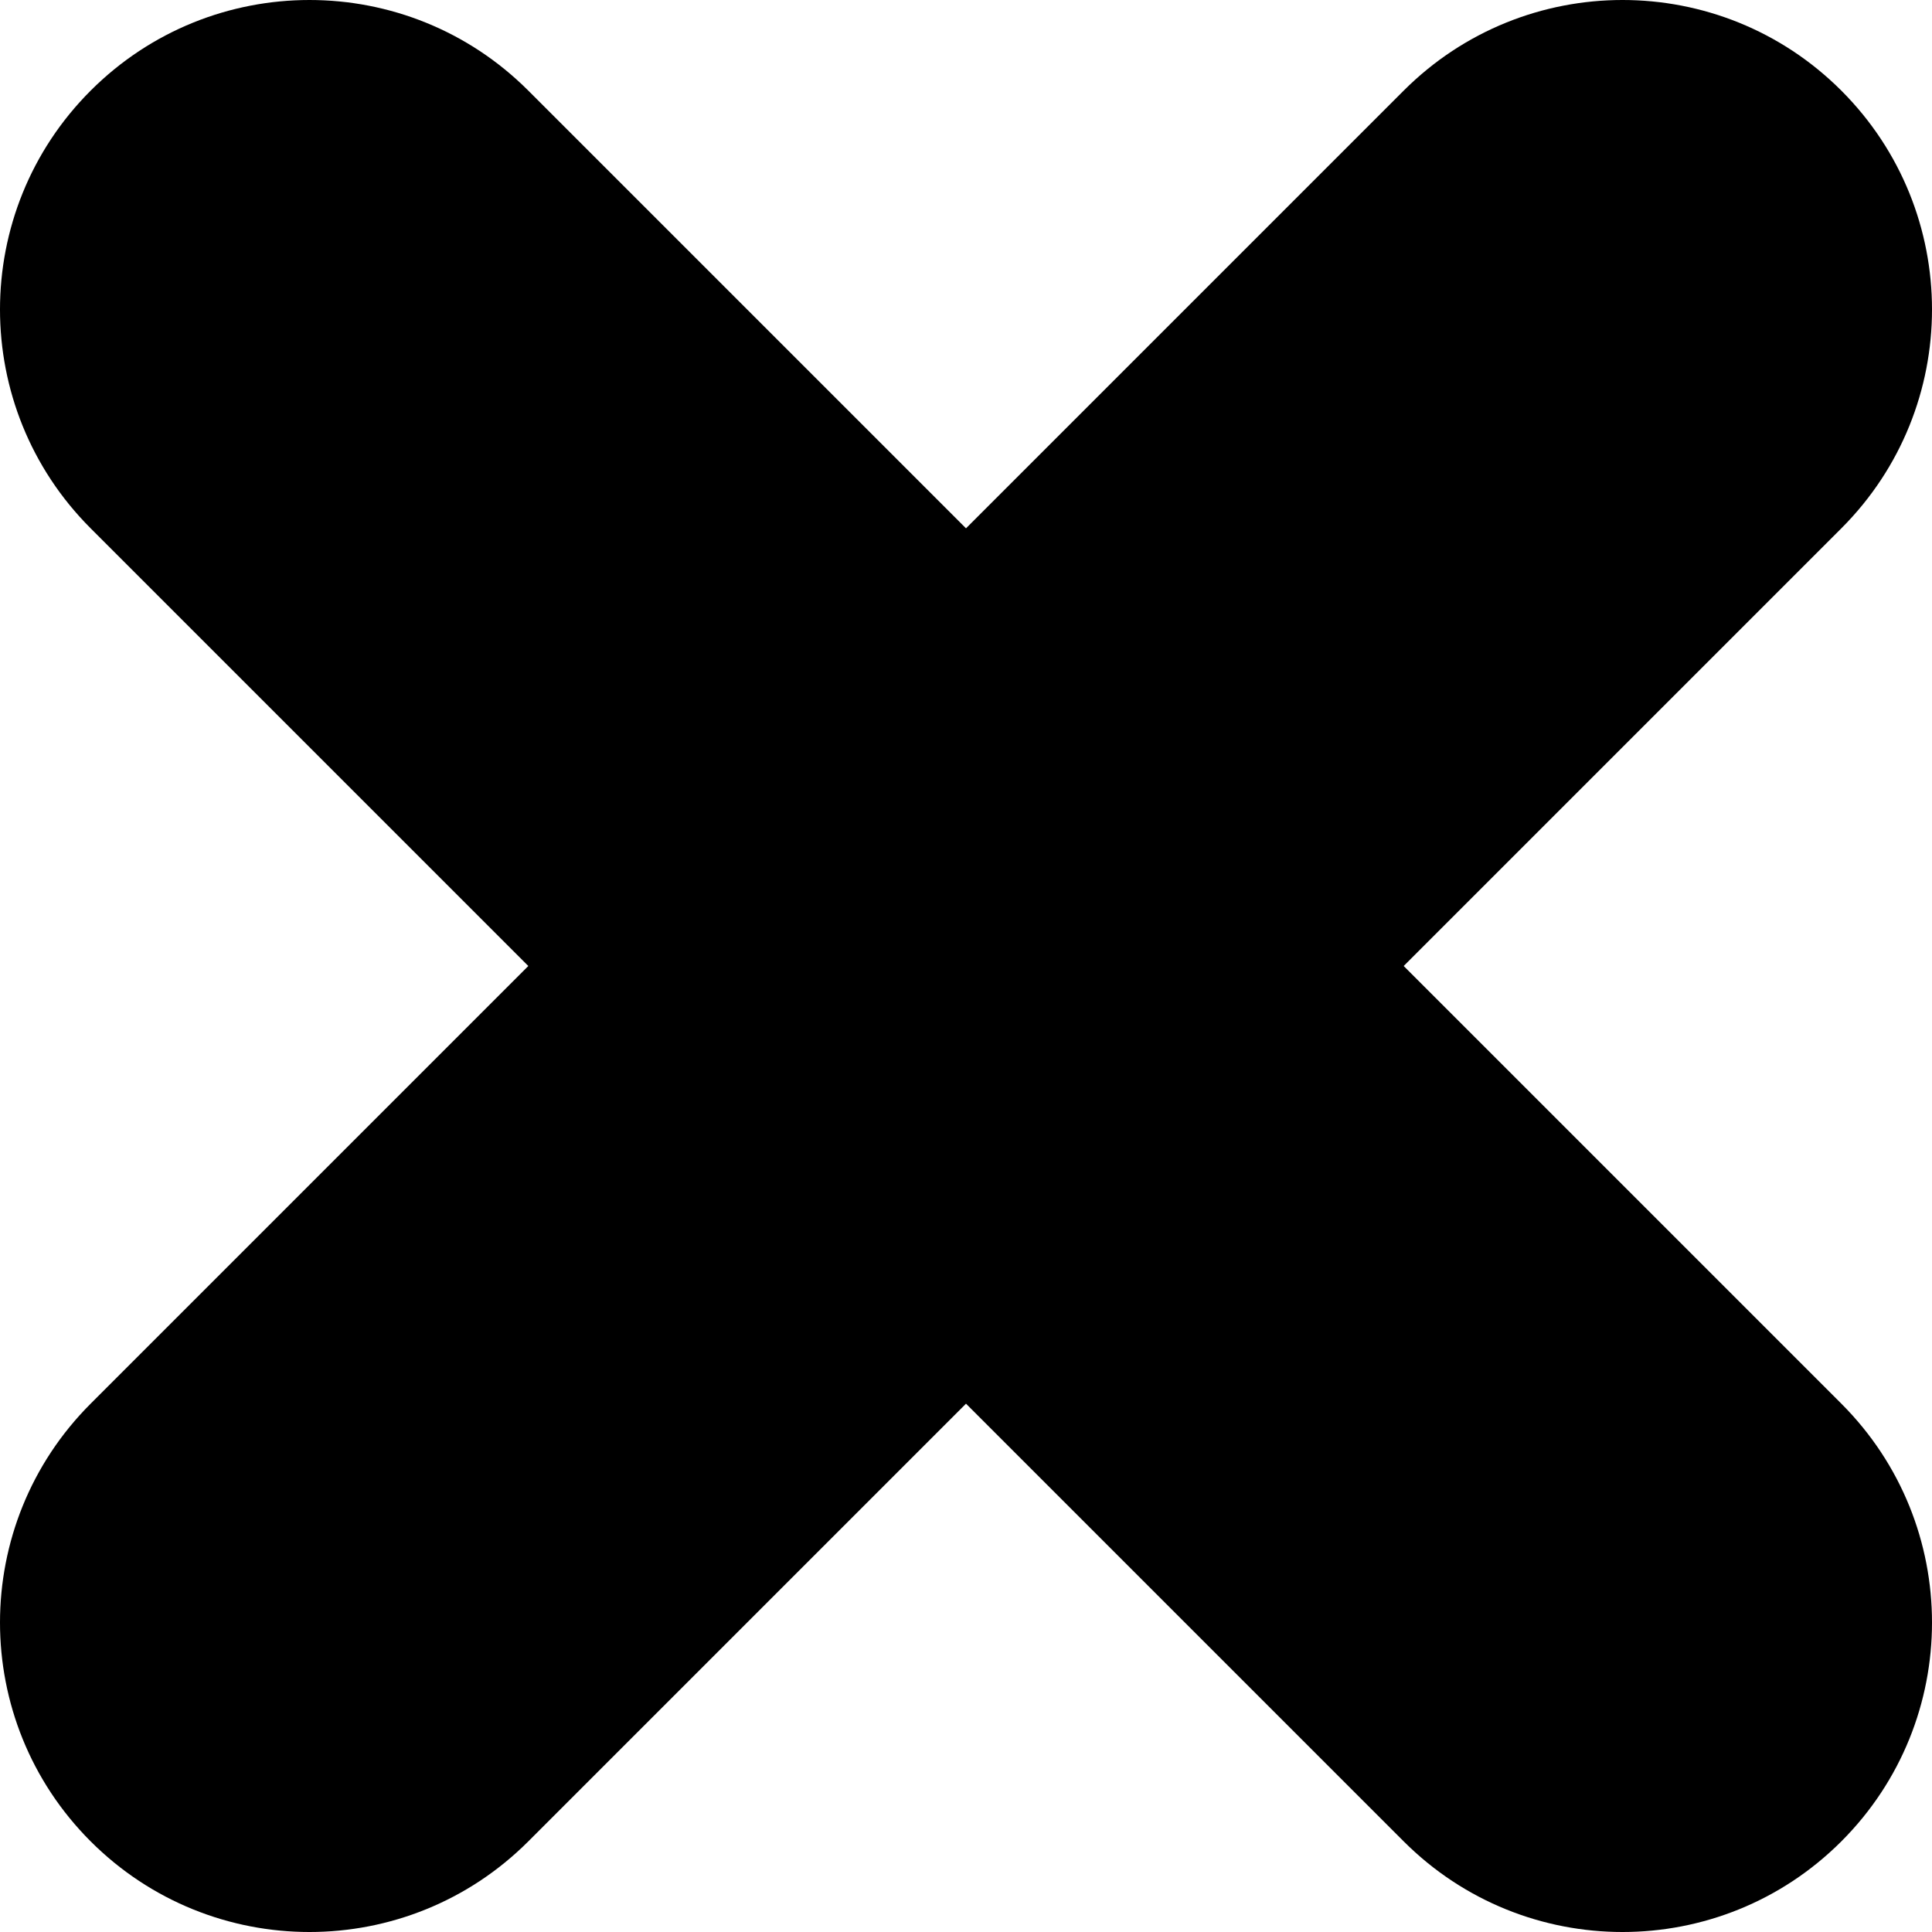
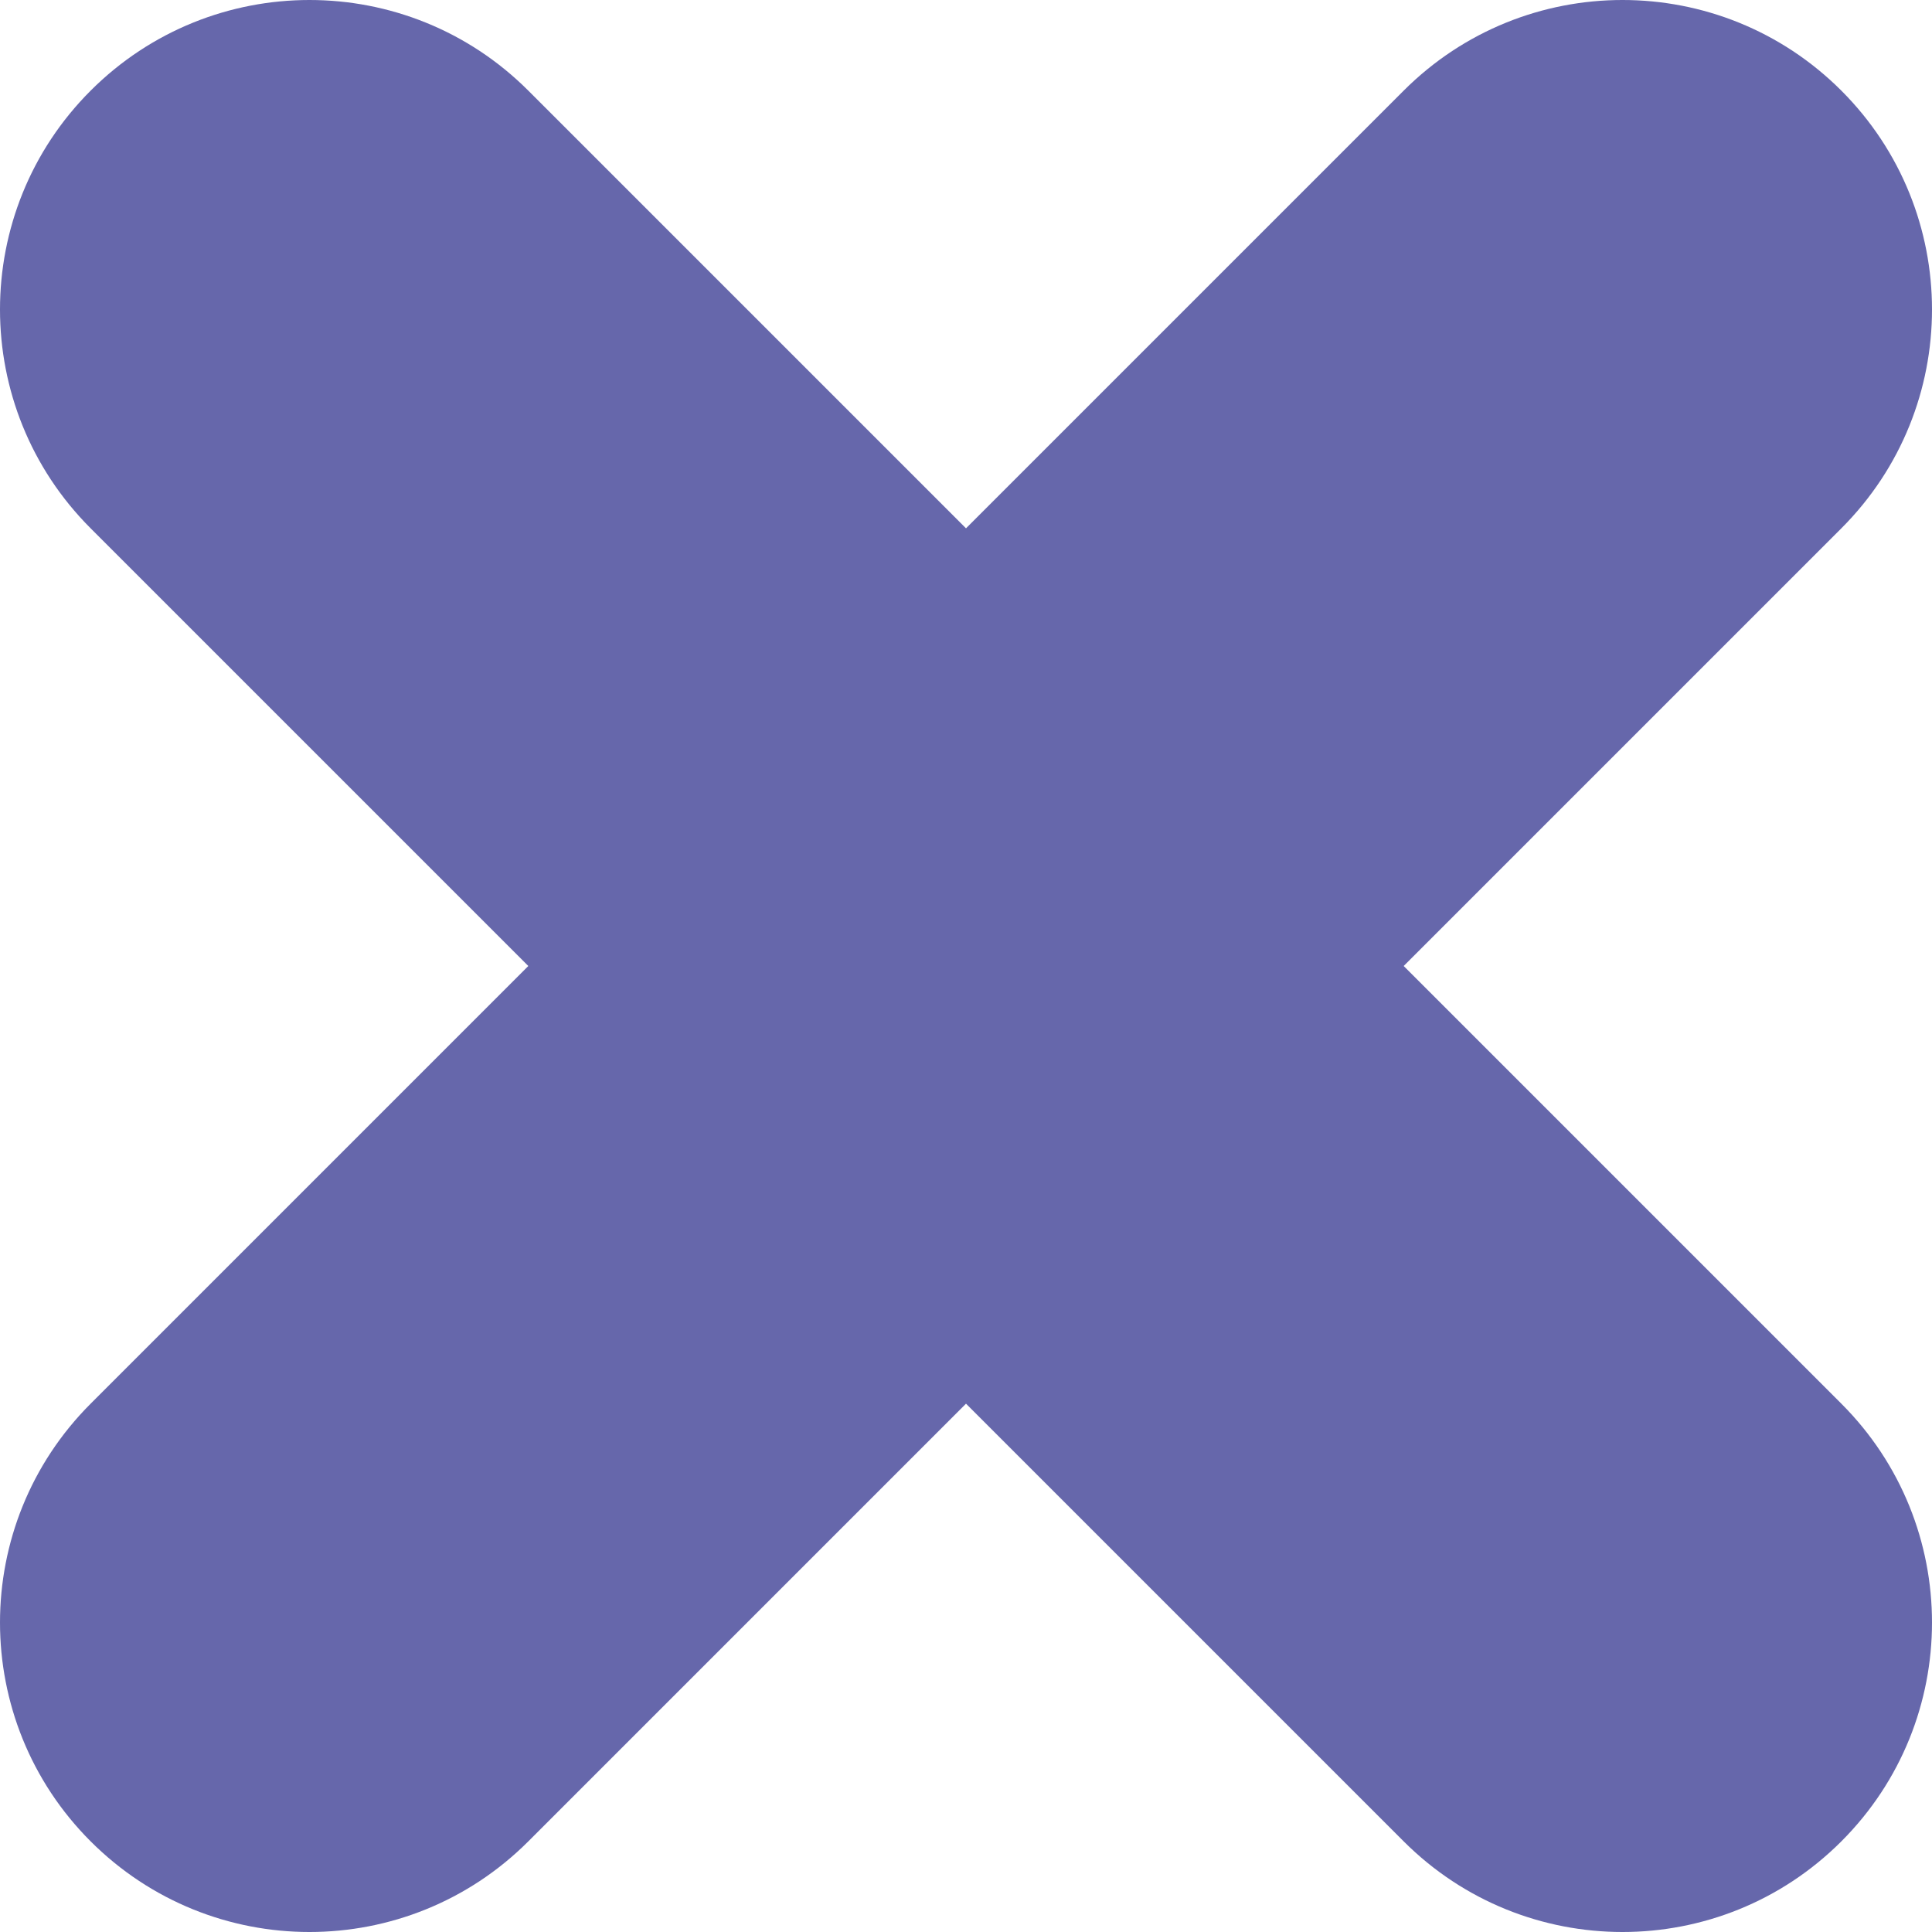
- <svg xmlns="http://www.w3.org/2000/svg" version="1.1" id="Capa_1" x="0px" y="0px" width="612px" height="612px" viewBox="0 0 612 612" style="enable-background:new 0 0 612 612;" xml:space="preserve">
+ <svg xmlns="http://www.w3.org/2000/svg" fill="#6667AB" version="1.1" id="Capa_1" x="0px" y="0px" width="612px" height="612px" viewBox="0 0 612 612" style="enable-background:new 0 0 612 612;" xml:space="preserve">
  <g>
    <g id="_x38__41_">
      <g>
        <path d="M444.644,306l138.644-138.644c38.284-38.284,38.284-100.36,0-138.644c-38.283-38.284-100.359-38.284-138.644,0     L306,167.356L167.356,28.713c-38.284-38.284-100.36-38.284-138.644,0s-38.284,100.36,0,138.644L167.356,306L28.713,444.644     c-38.284,38.283-38.284,100.36,0,138.644c38.284,38.284,100.36,38.284,138.644,0L306,444.644l138.644,138.644     c38.283,38.284,100.36,38.284,138.644,0c38.284-38.283,38.284-100.36,0-138.644L444.644,306z" />
      </g>
    </g>
  </g>
</svg>
